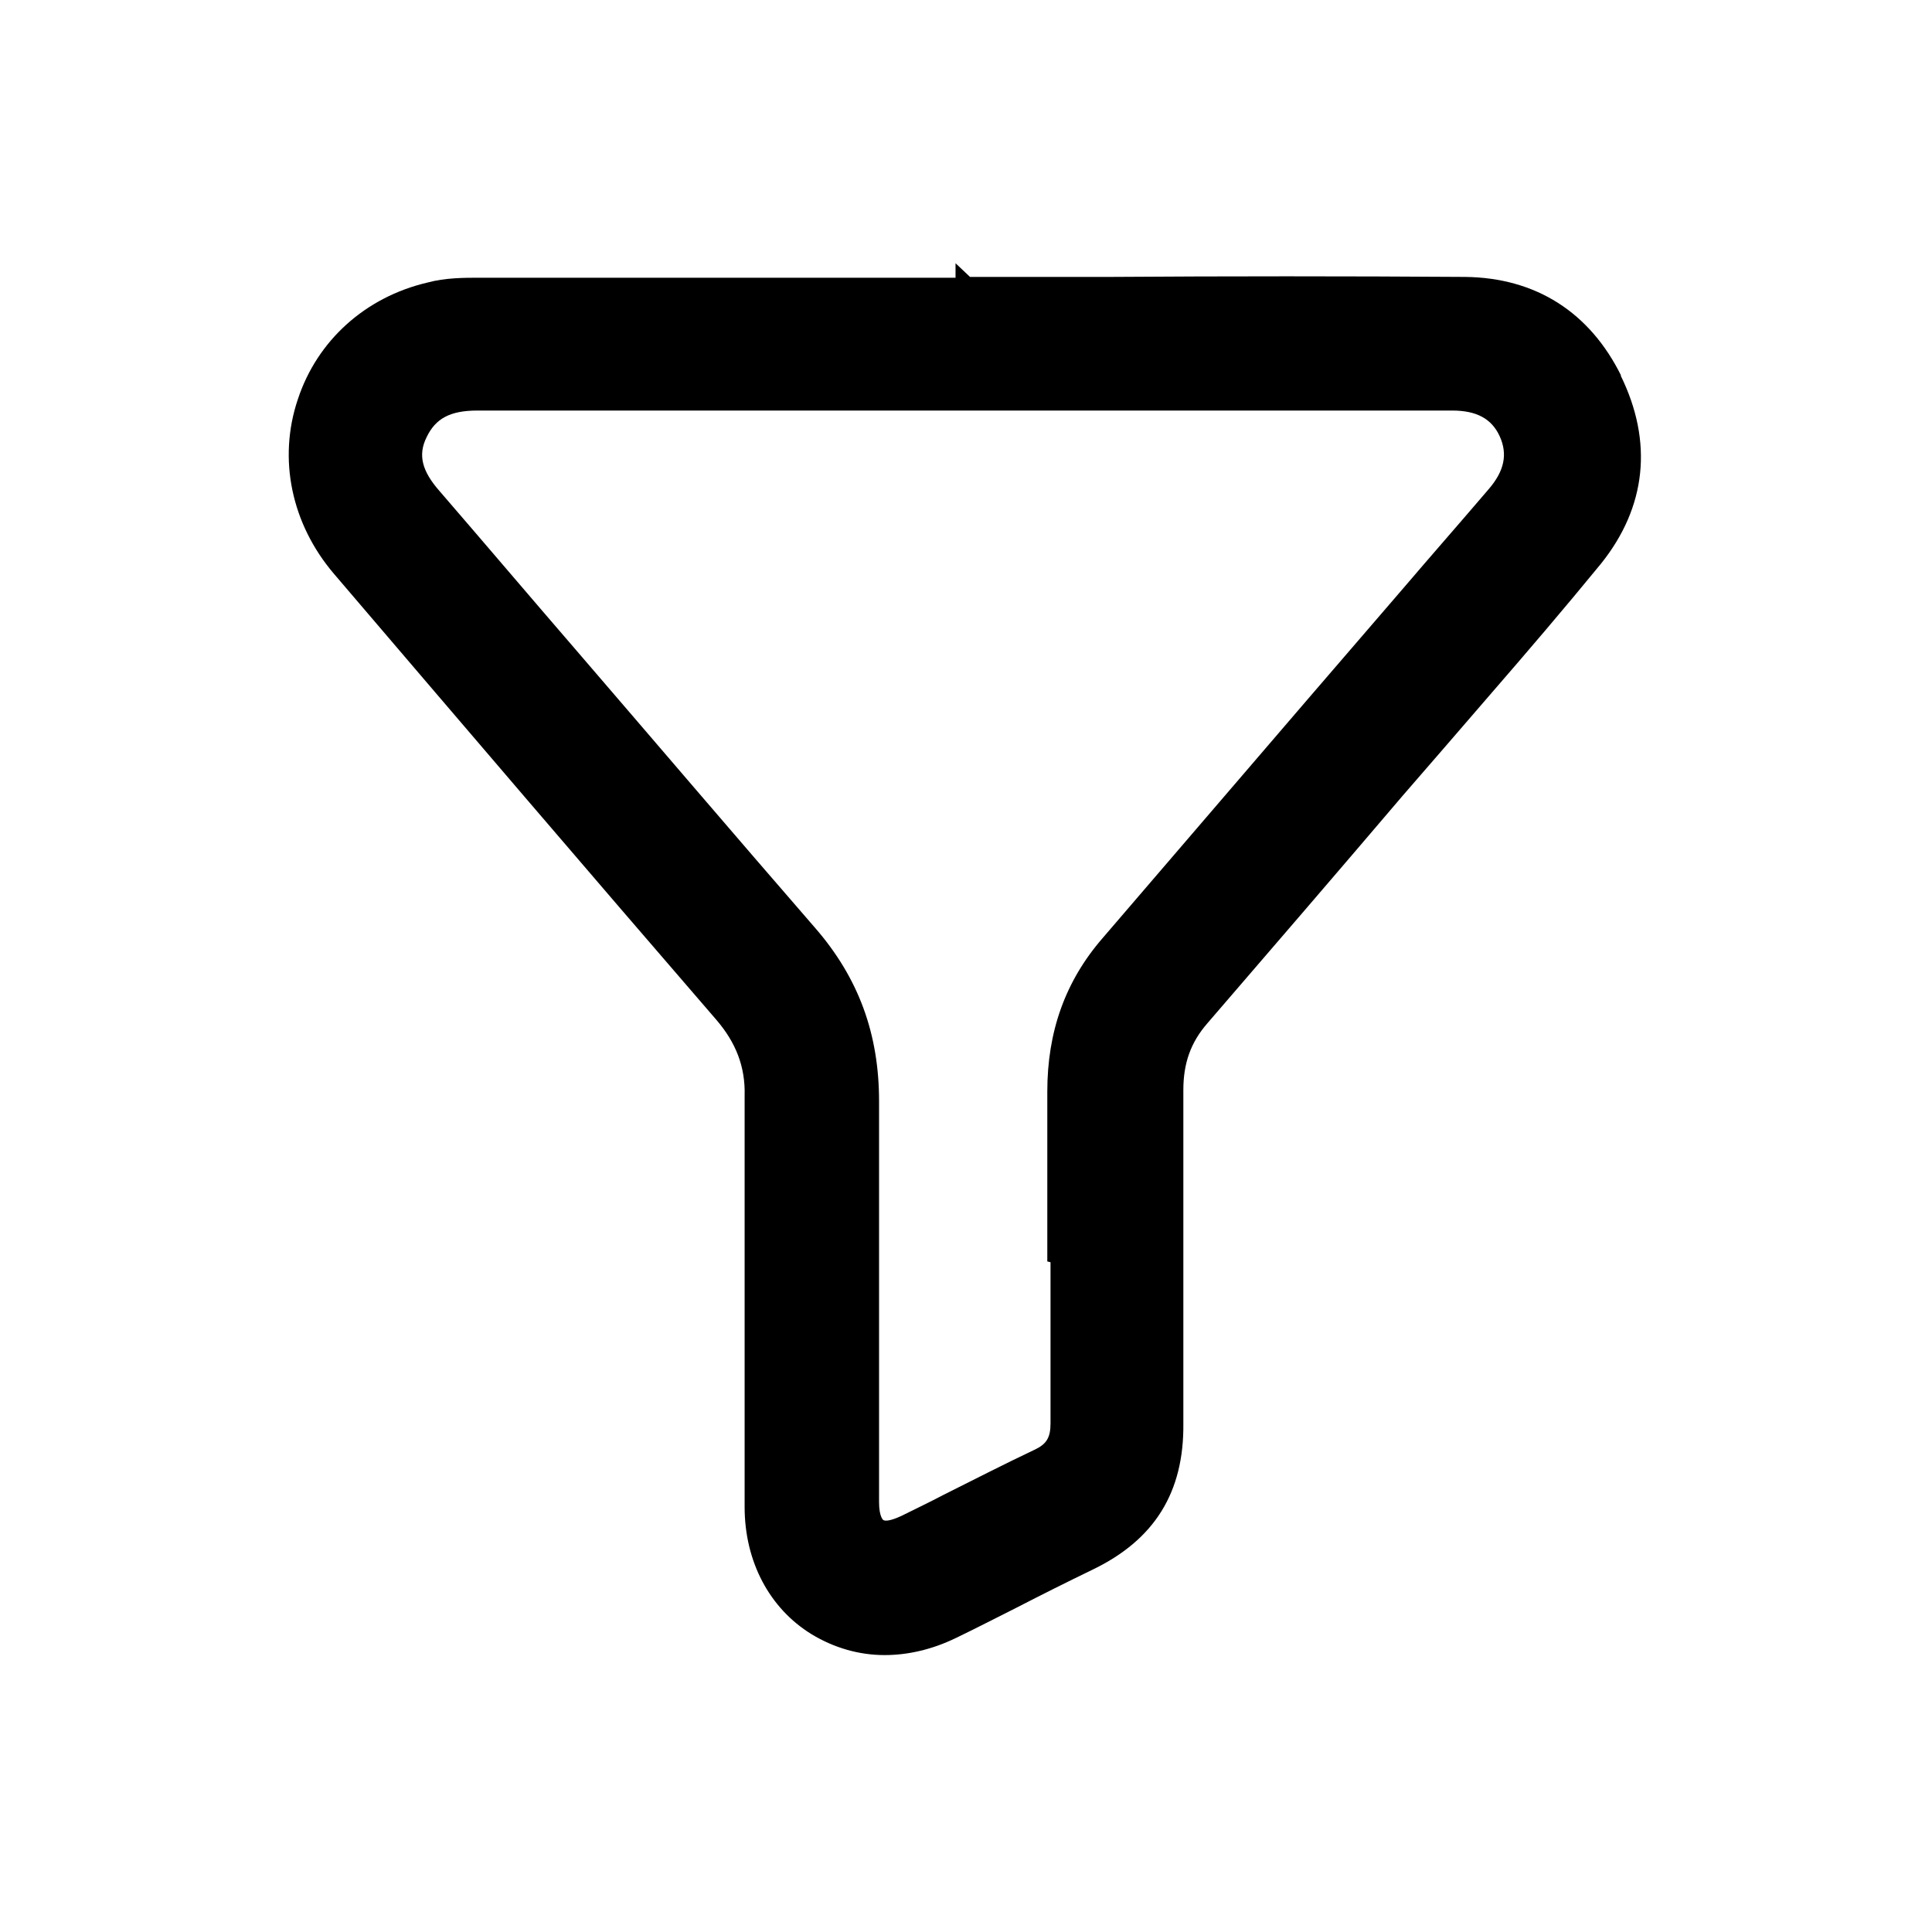
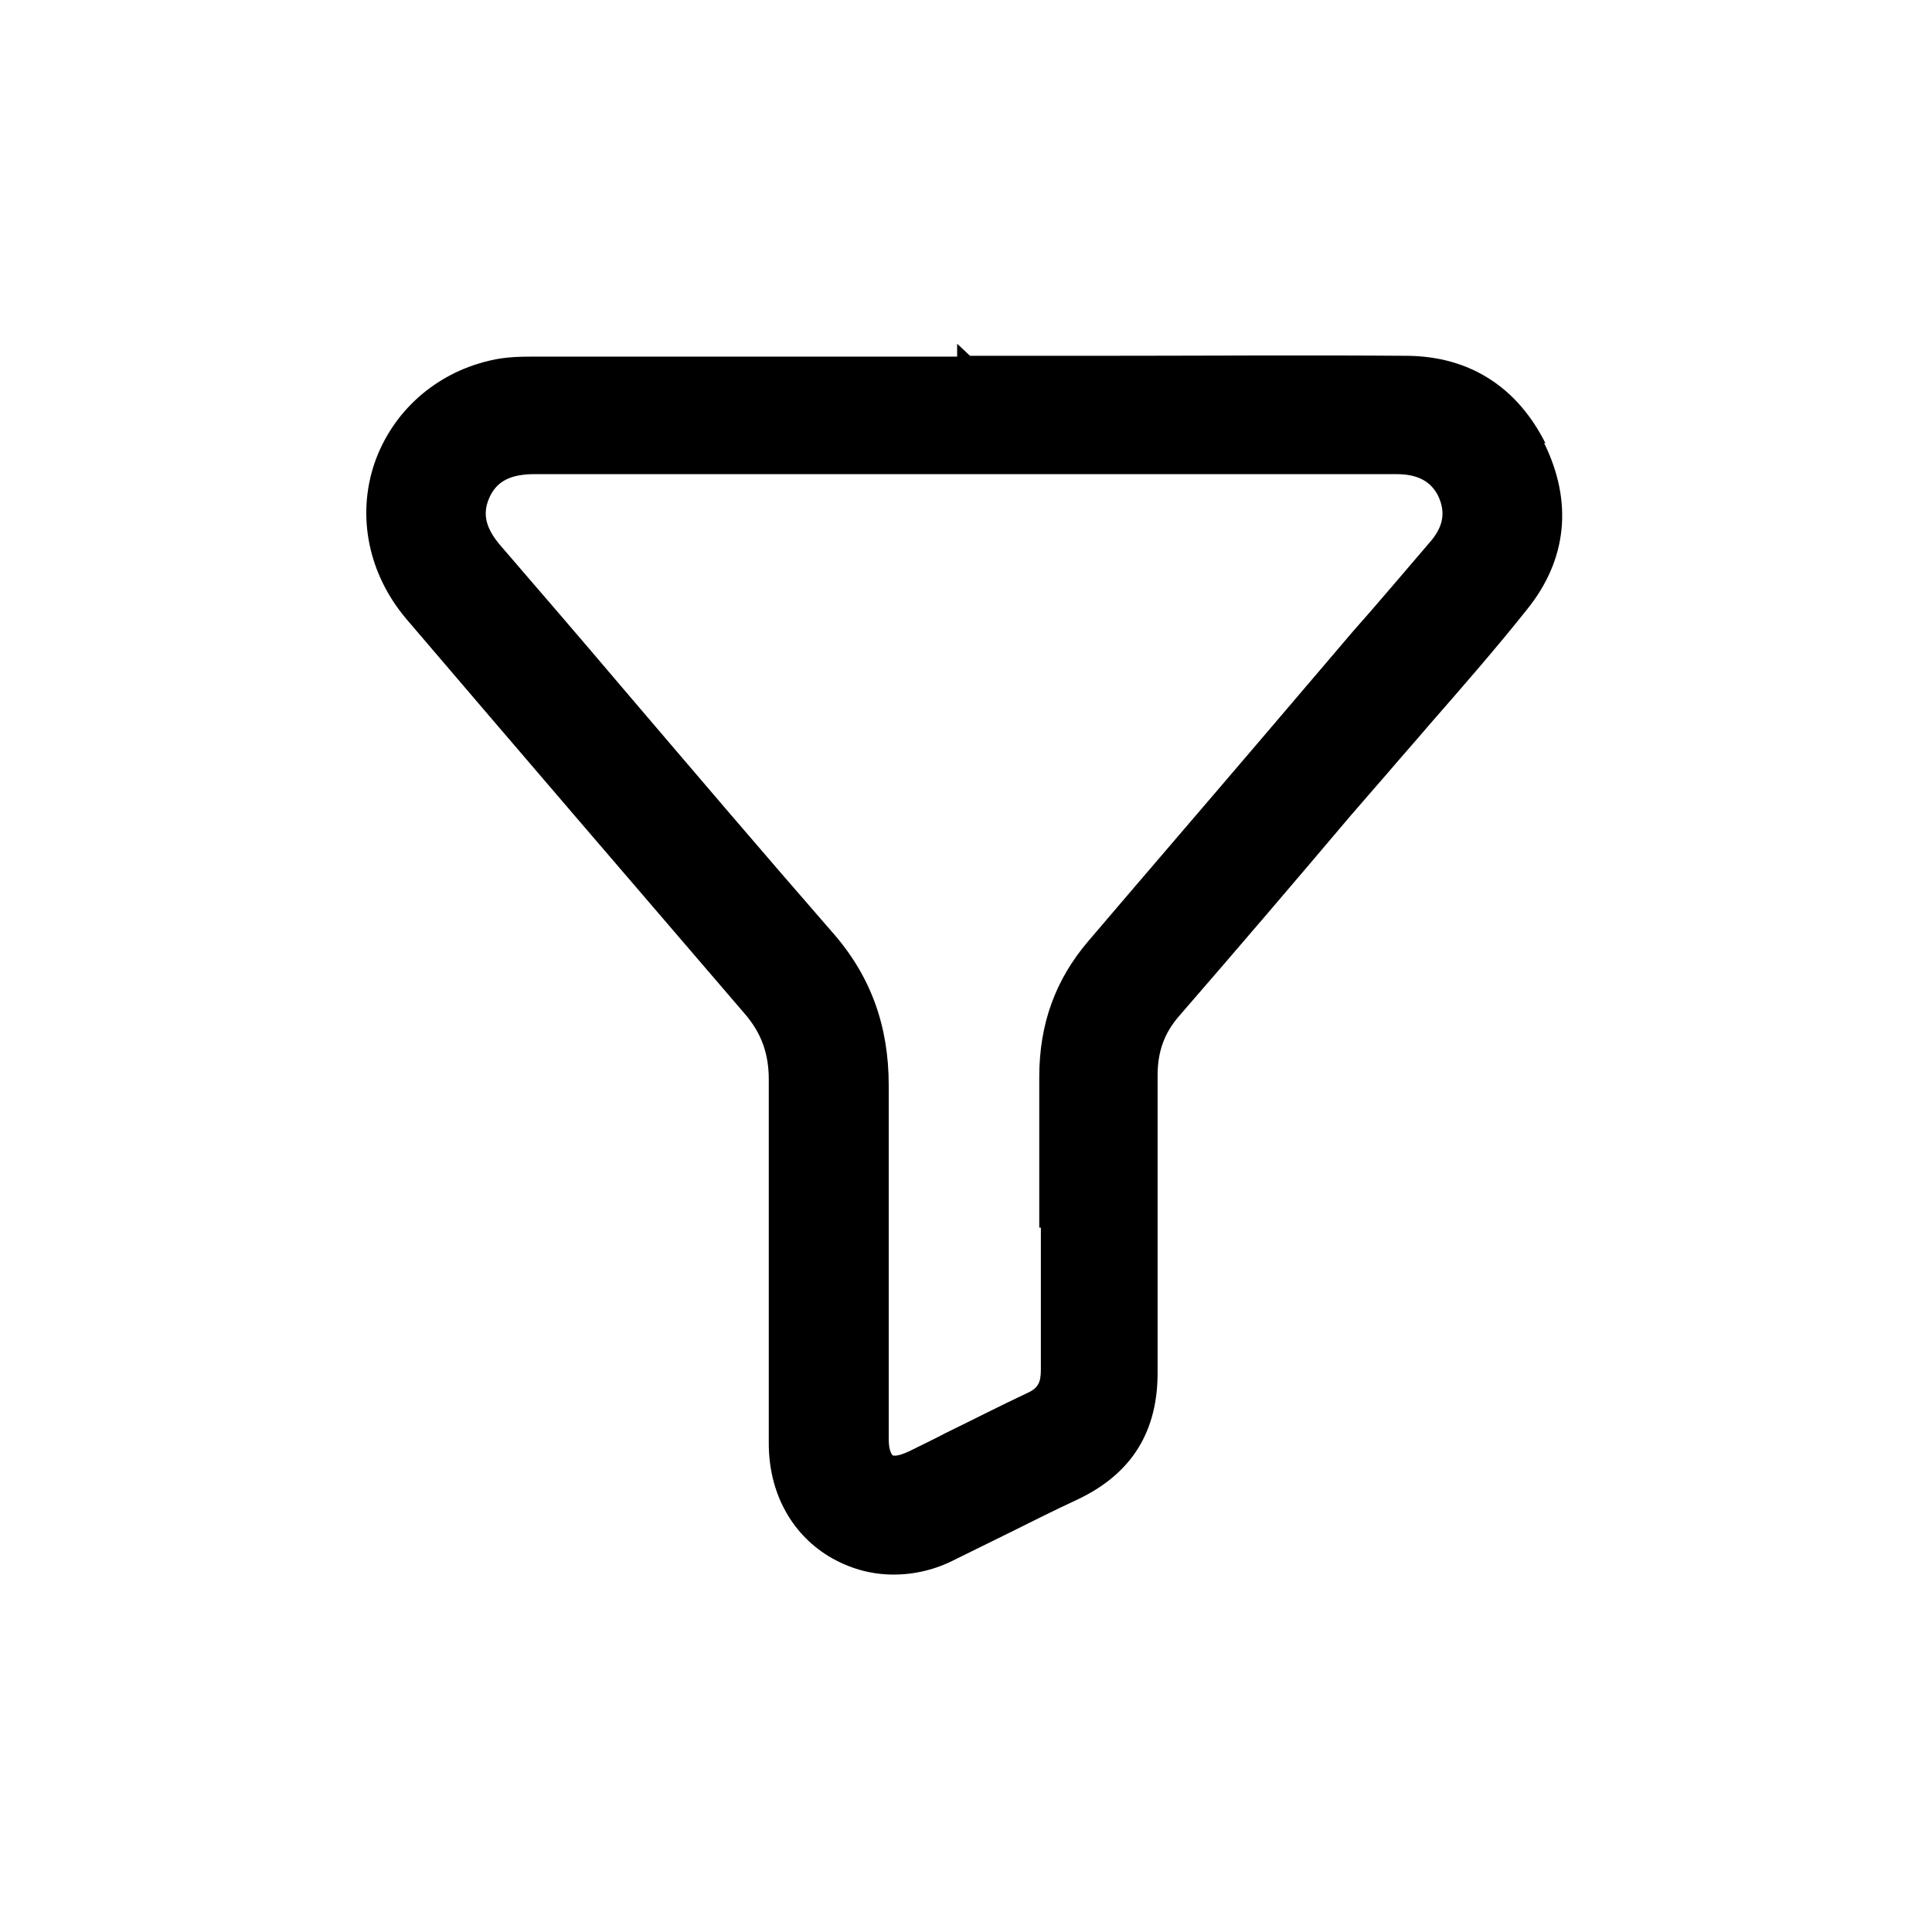
<svg xmlns="http://www.w3.org/2000/svg" id="Capa_1" data-name="Capa 1" viewBox="0 0 24 24">
-   <path d="M20.14,4.67c-.39-.79-1.06-1.22-1.94-1.23-1.47-.01-2.97-.01-4.42,0h-1.73s-.18-.17-.18-.17v.18h-1.3c-1.54,0-3.08,0-4.62,0-.18,0-.42,0-.64.06-.77.18-1.37.72-1.61,1.45-.25.74-.08,1.55.45,2.17,1.58,1.85,3.16,3.7,4.75,5.54.24.28.36.58.35.94,0,1.52,0,3.15,0,5.11,0,.68.31,1.26.83,1.58.28.17.59.26.91.26.29,0,.59-.07.88-.21.25-.12.5-.25.76-.38.31-.16.63-.32.94-.47.77-.37,1.14-.96,1.13-1.82,0-.74,0-1.48,0-2.22,0-.64,0-1.28,0-1.92,0-.33.09-.59.3-.83.81-.94,1.62-1.88,2.42-2.82l.52-.6c.19-.22.38-.44.57-.66.46-.53.93-1.08,1.38-1.63.56-.7.65-1.51.24-2.34ZM13.05,15.68c0,.67,0,1.34,0,2,0,.18-.05.26-.2.33-.38.18-.75.37-1.13.56-.17.09-.34.17-.52.26-.17.08-.22.06-.23.05,0,0-.05-.04-.05-.22v-1.29c0-1.21,0-2.46,0-3.69,0-.83-.25-1.53-.8-2.16-.99-1.14-1.97-2.29-2.96-3.44-.57-.66-1.13-1.32-1.7-1.98-.22-.25-.27-.45-.16-.67.11-.23.29-.33.63-.33h0c1.55,0,3.1,0,4.65,0h7.46c.3,0,.49.1.59.32.1.22.06.43-.14.66-.35.41-.71.82-1.06,1.23l-1.18,1.37c-.85.99-1.7,1.98-2.55,2.97-.47.54-.69,1.17-.69,1.91,0,.7,0,1.41,0,2.11Z" />
+   <path d="M19.2,5.51c-.35-.7-.94-1.08-1.71-1.09-1.3-.01-2.63,0-3.91,0h-1.53s-.16-.15-.16-.15v.16h-1.15c-1.36,0-2.72,0-4.09,0-.16,0-.37,0-.57.05-.68.16-1.21.64-1.43,1.28-.22.66-.07,1.37.39,1.92,1.4,1.64,2.8,3.27,4.2,4.9.22.25.31.51.31.83,0,1.35,0,2.78,0,4.52,0,.6.27,1.11.74,1.4.25.15.52.23.81.23.26,0,.52-.06.77-.19.22-.11.45-.22.67-.33.28-.14.56-.28.84-.41.68-.32,1.01-.85,1-1.61,0-.65,0-1.31,0-1.96,0-.57,0-1.13,0-1.7,0-.29.08-.52.26-.73.72-.83,1.43-1.66,2.14-2.5l.46-.53c.17-.2.34-.39.51-.59.41-.47.83-.95,1.22-1.44.5-.62.57-1.34.21-2.07ZM12.93,15.25c0,.59,0,1.18,0,1.77,0,.16-.04.23-.18.29-.34.16-.67.33-1,.49-.15.08-.3.15-.46.23-.15.07-.19.05-.2.05,0,0-.05-.04-.05-.2v-1.14c0-1.07,0-2.17,0-3.26,0-.73-.22-1.36-.71-1.91-.88-1.01-1.74-2.02-2.61-3.04-.5-.59-1-1.17-1.5-1.75-.19-.22-.23-.4-.14-.6.09-.2.26-.29.56-.29h0c1.37,0,2.74,0,4.11,0h6.6c.26,0,.43.09.52.28.09.2.06.38-.12.58-.31.36-.62.73-.94,1.09l-1.04,1.22c-.75.88-1.5,1.75-2.25,2.63-.41.48-.61,1.03-.61,1.69,0,.62,0,1.24,0,1.87Z" />
</svg>
